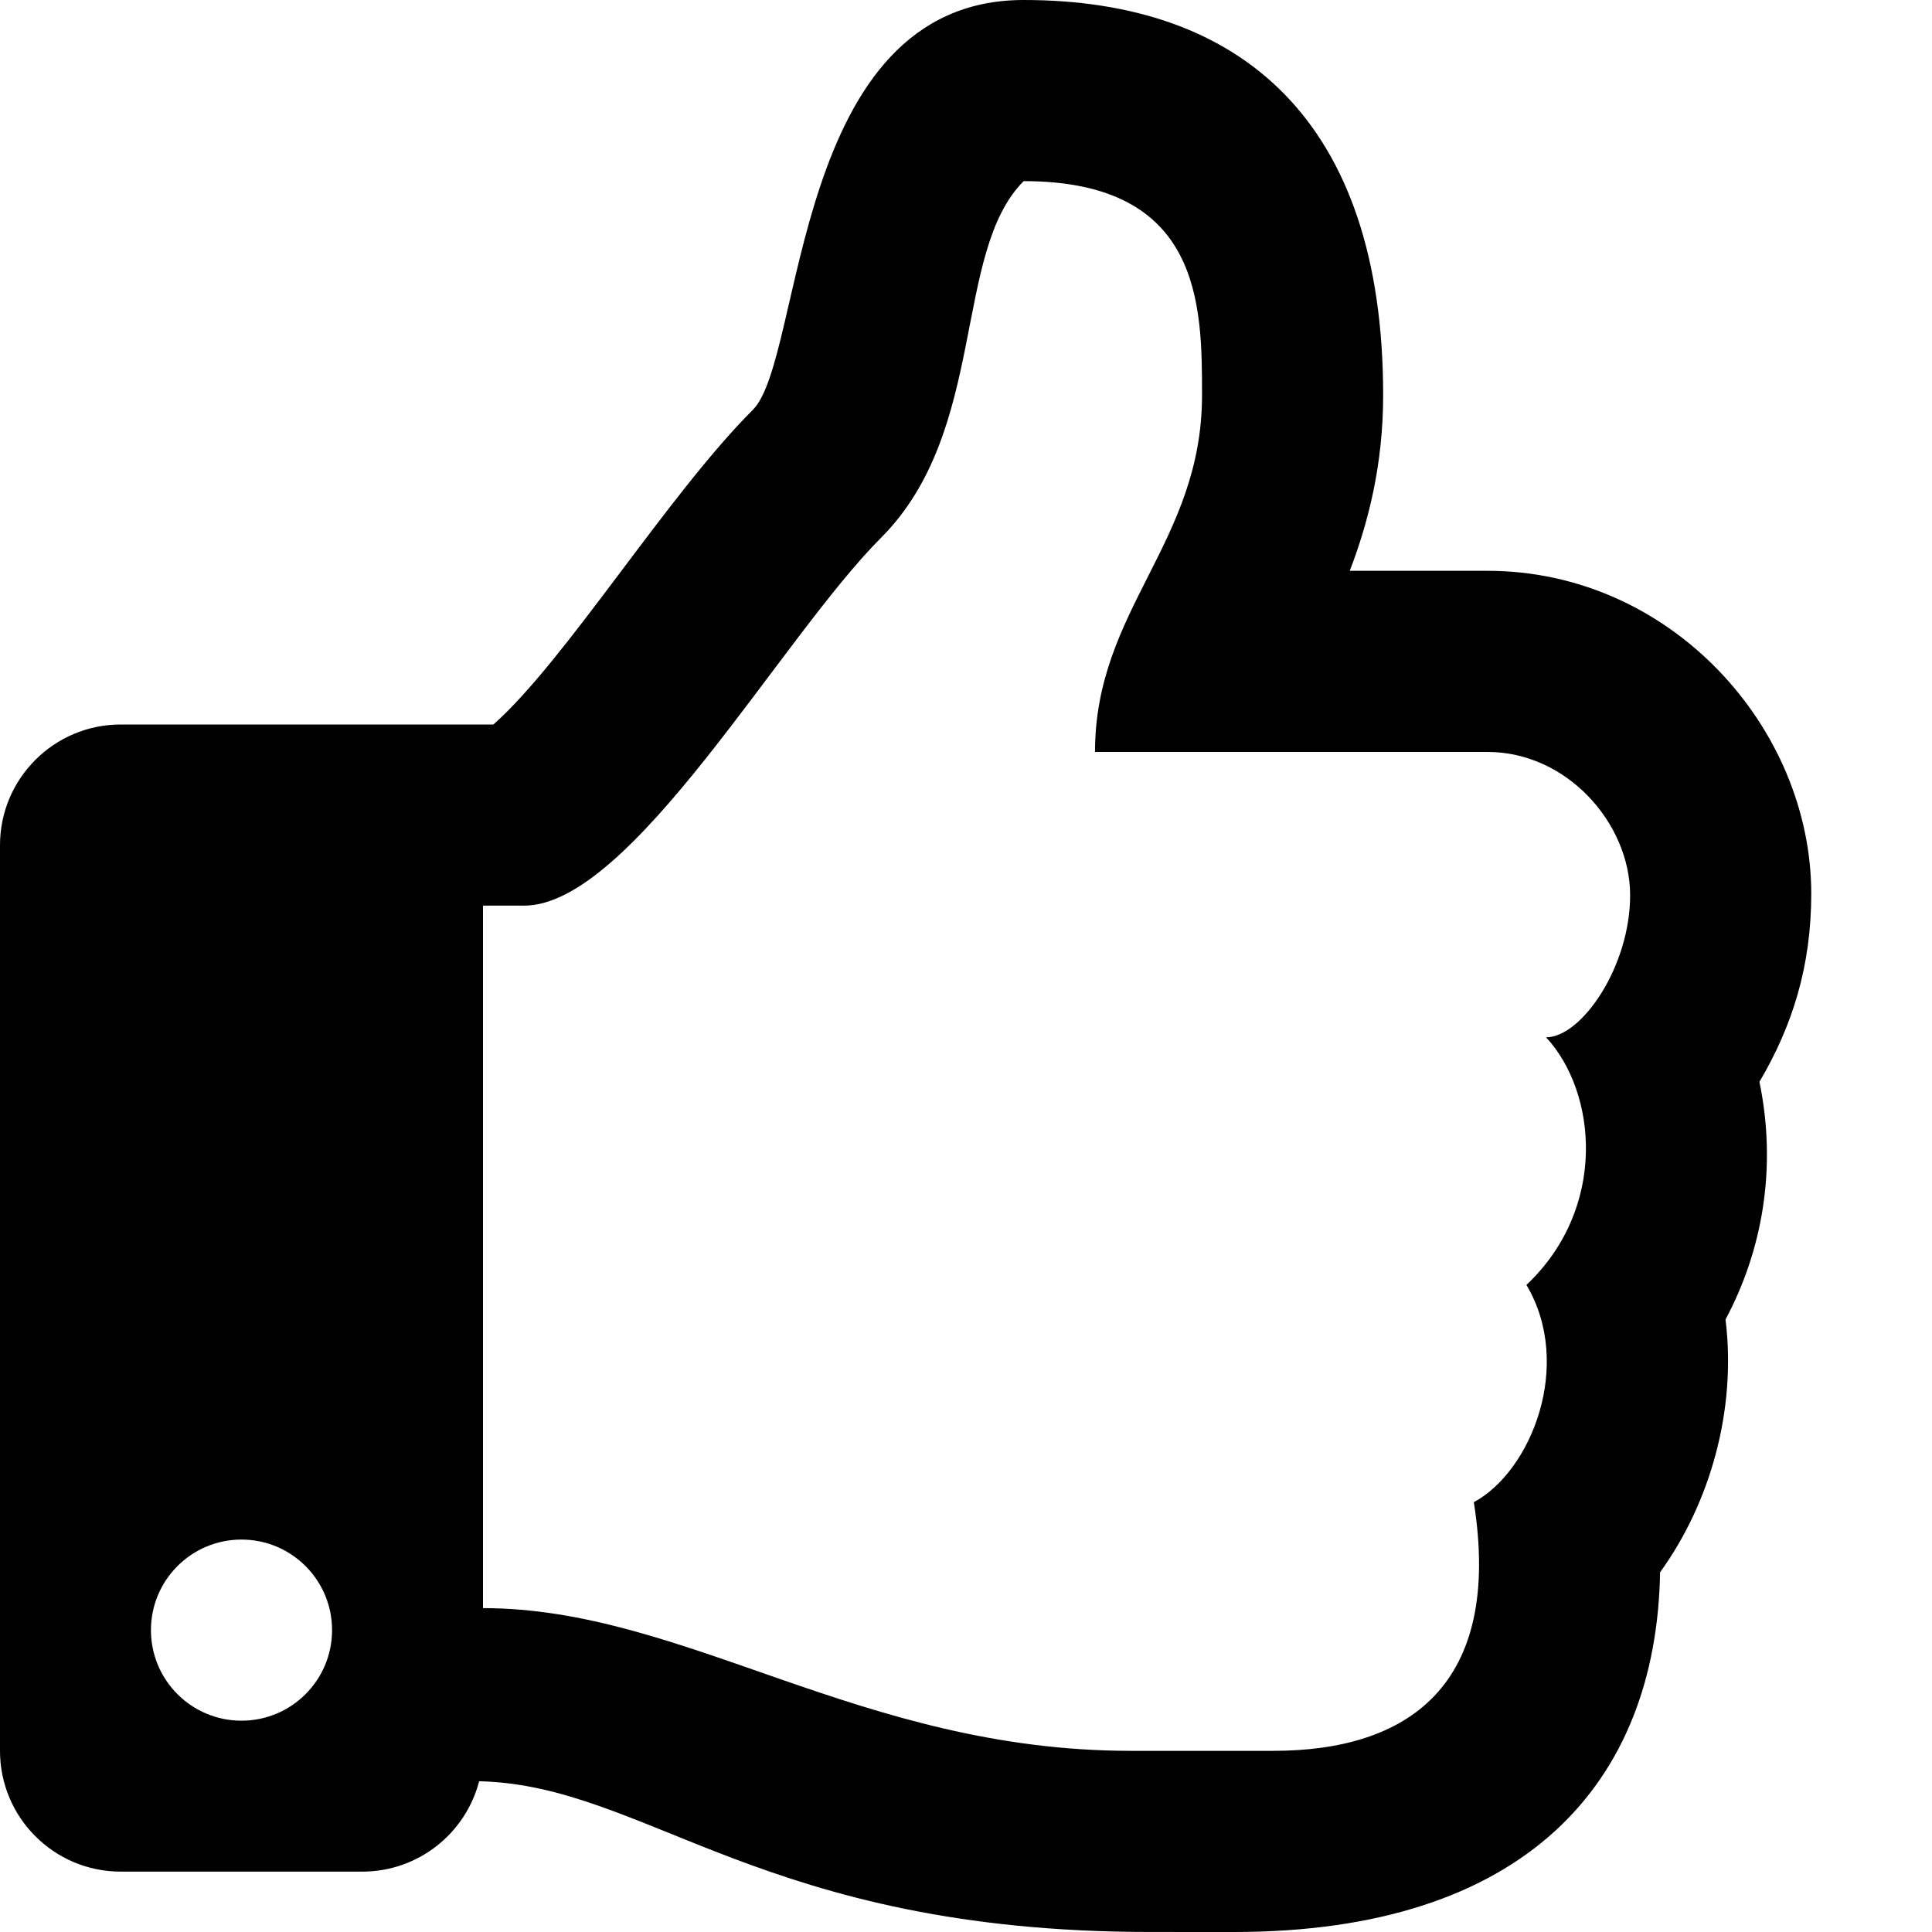
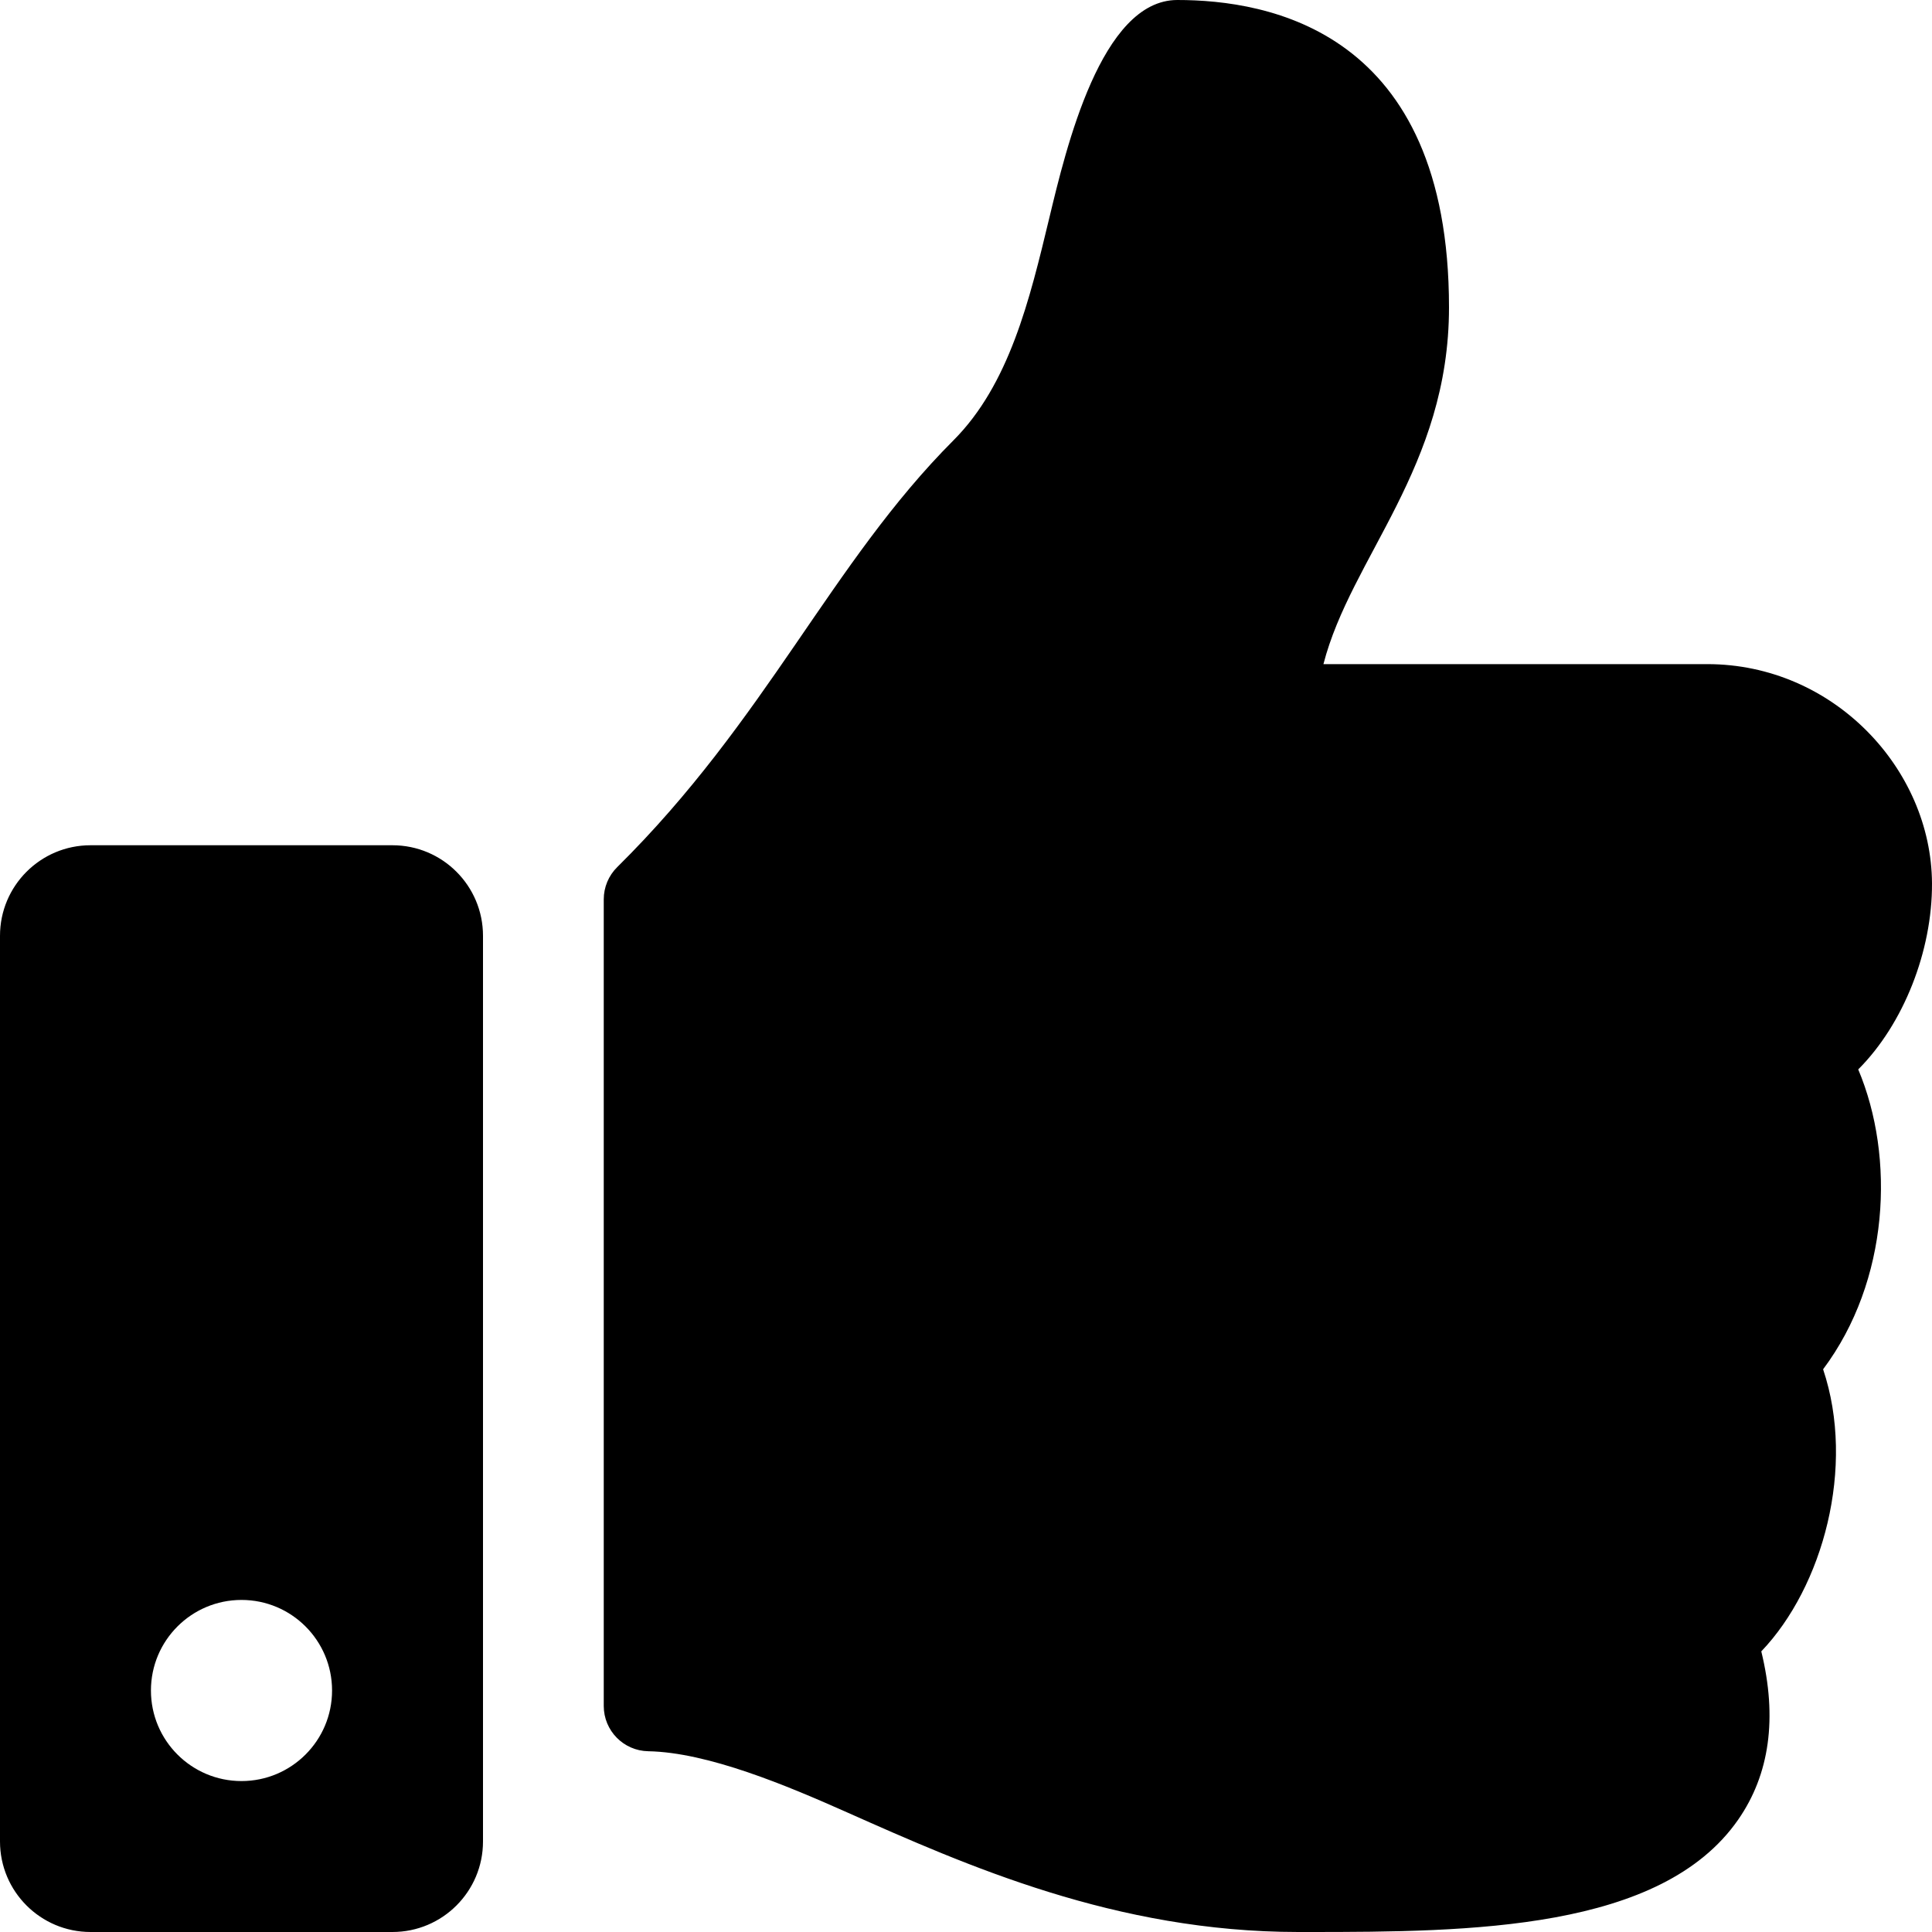
<svg xmlns="http://www.w3.org/2000/svg" width="512px" height="512px" viewBox="0 0 512 512">
-   <path d="M466.27 286.69C475.04 271.84 480 256 480 236.85c0-44.015-37.218-85.58-85.82-85.58H357.7c4.92-12.81 8.85-28.13 8.85-46.54C366.55 31.936 328.86 0 271.28 0c-61.607 0-58.093 94.933-71.76 108.6-22.747 22.747-49.615 66.447-68.76 83.4H32c-17.673 0-32 14.327-32 32v240c0 17.673 14.327 32 32 32h64c14.893 0 27.408-10.174 30.978-23.95 44.509 1.001 75.06 39.94 177.802 39.94 7.22 0 15.22.01 22.22.01 77.117 0 111.986-39.423 112.94-95.33 13.319-18.425 20.299-43.122 17.34-66.99 9.854-18.452 13.664-40.343 8.99-62.99zm-61.75 53.83c12.56 21.13 1.26 49.41-13.94 57.57 7.7 48.78-17.608 65.9-53.12 65.9h-37.82c-71.639 0-118.029-37.82-171.64-37.82V240h10.92c28.36 0 67.98-70.89 94.54-97.46 28.36-28.36 18.91-75.63 37.82-94.54 47.27 0 47.27 32.98 47.27 56.73 0 39.17-28.36 56.72-28.36 94.54h103.99c21.11 0 37.73 18.91 37.82 37.82.09 18.9-12.82 37.81-22.27 37.81 13.489 14.555 16.371 45.236-5.21 65.62zM88 432c0 13.255-10.745 24-24 24s-24-10.745-24-24 10.745-24 24-24 24 10.745 24 24z" />
+   <path d="M104 224H24c-13.255 0-24 10.745-24 24v240c0 13.255 10.745 24 24 24h80c13.255 0 24-10.745 24-24V248c0-13.255-10.745-24-24-24zM64 472c-13.255 0-24-10.745-24-24s10.745-24 24-24 24 10.745 24 24-10.745 24-24 24zM384 81.452c0 42.416-25.97 66.208-33.277 94.548h101.723c33.397 0 59.397 27.746 59.553 58.098.084 17.938-7.546 37.249-19.439 49.197l-.11.11c9.836 23.337 8.237 56.037-9.308 79.469 8.681 25.895-.069 57.704-16.382 74.757 4.298 17.598 2.244 32.575-6.148 44.632C440.202 511.587 389.616 512 346.839 512l-2.845-.001c-48.287-.017-87.806-17.598-119.56-31.725-15.957-7.099-36.821-15.887-52.651-16.178-6.54-.12-11.783-5.457-11.783-11.998v-213.77c0-3.2 1.282-6.271 3.558-8.521 39.614-39.144 56.648-80.587 89.117-113.111 14.804-14.832 20.188-37.236 25.393-58.902C282.515 39.293 291.817 0 312 0c24 0 72 8 72 81.452z" />
</svg>
